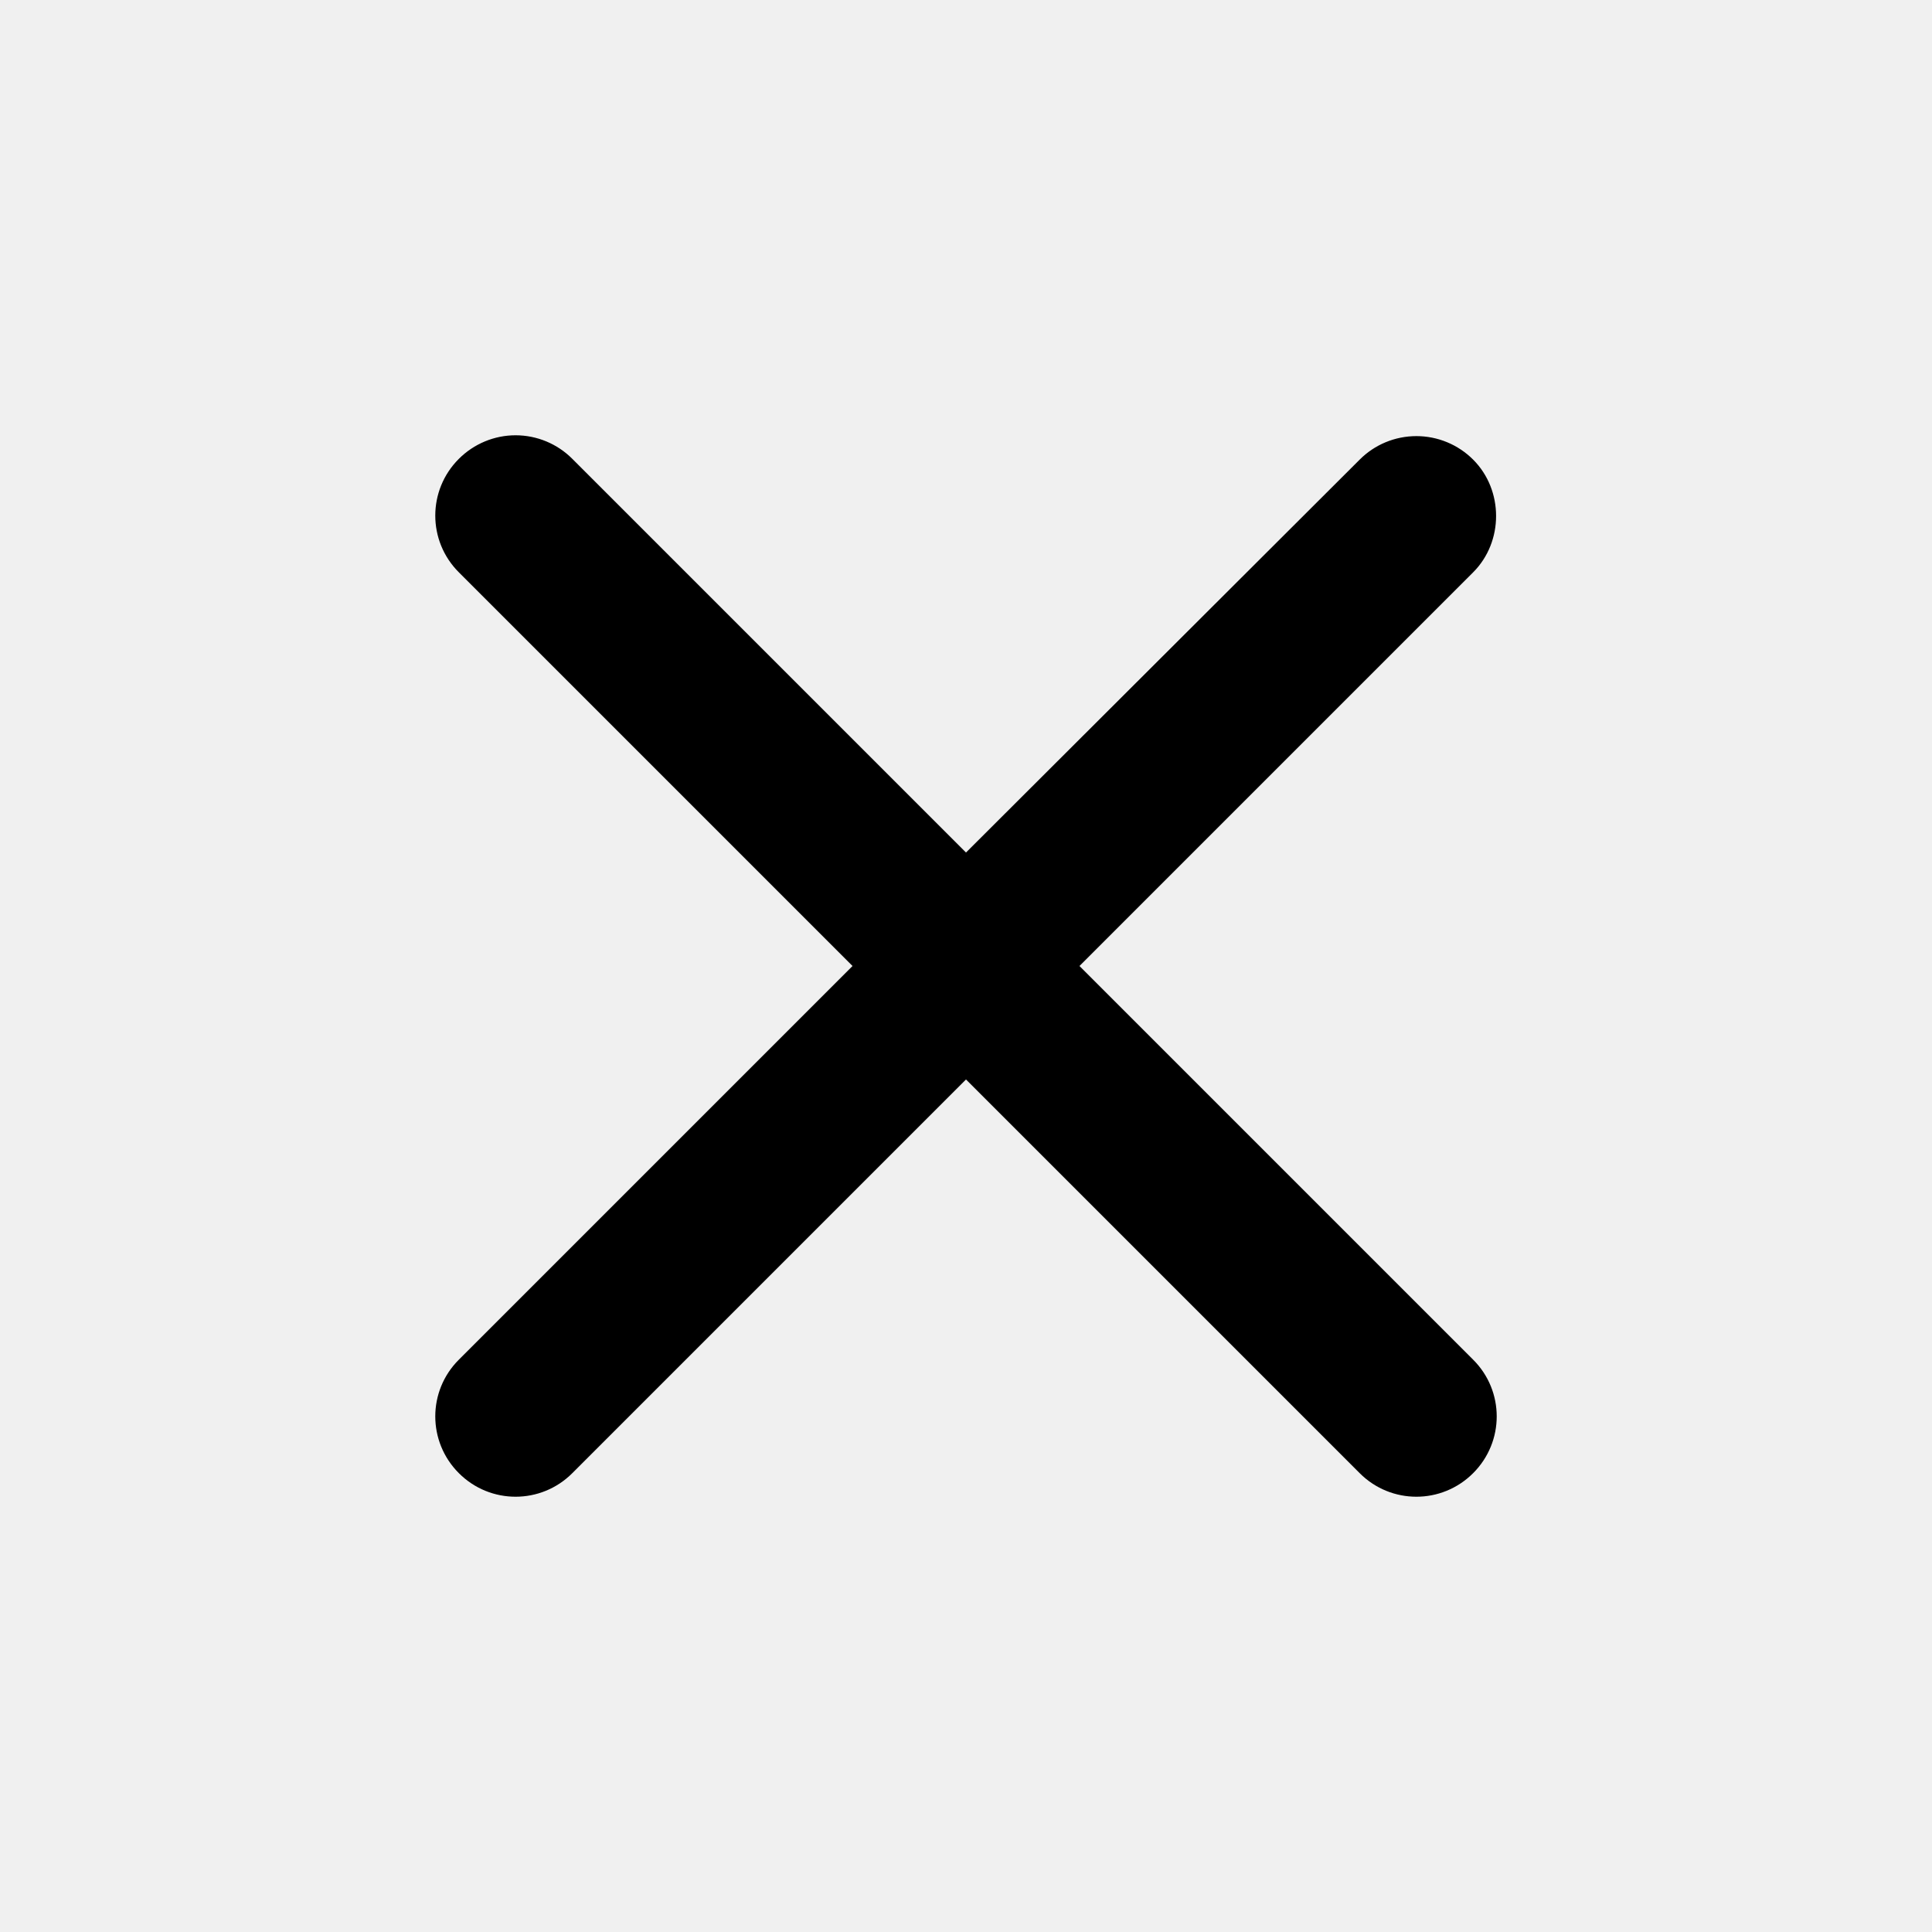
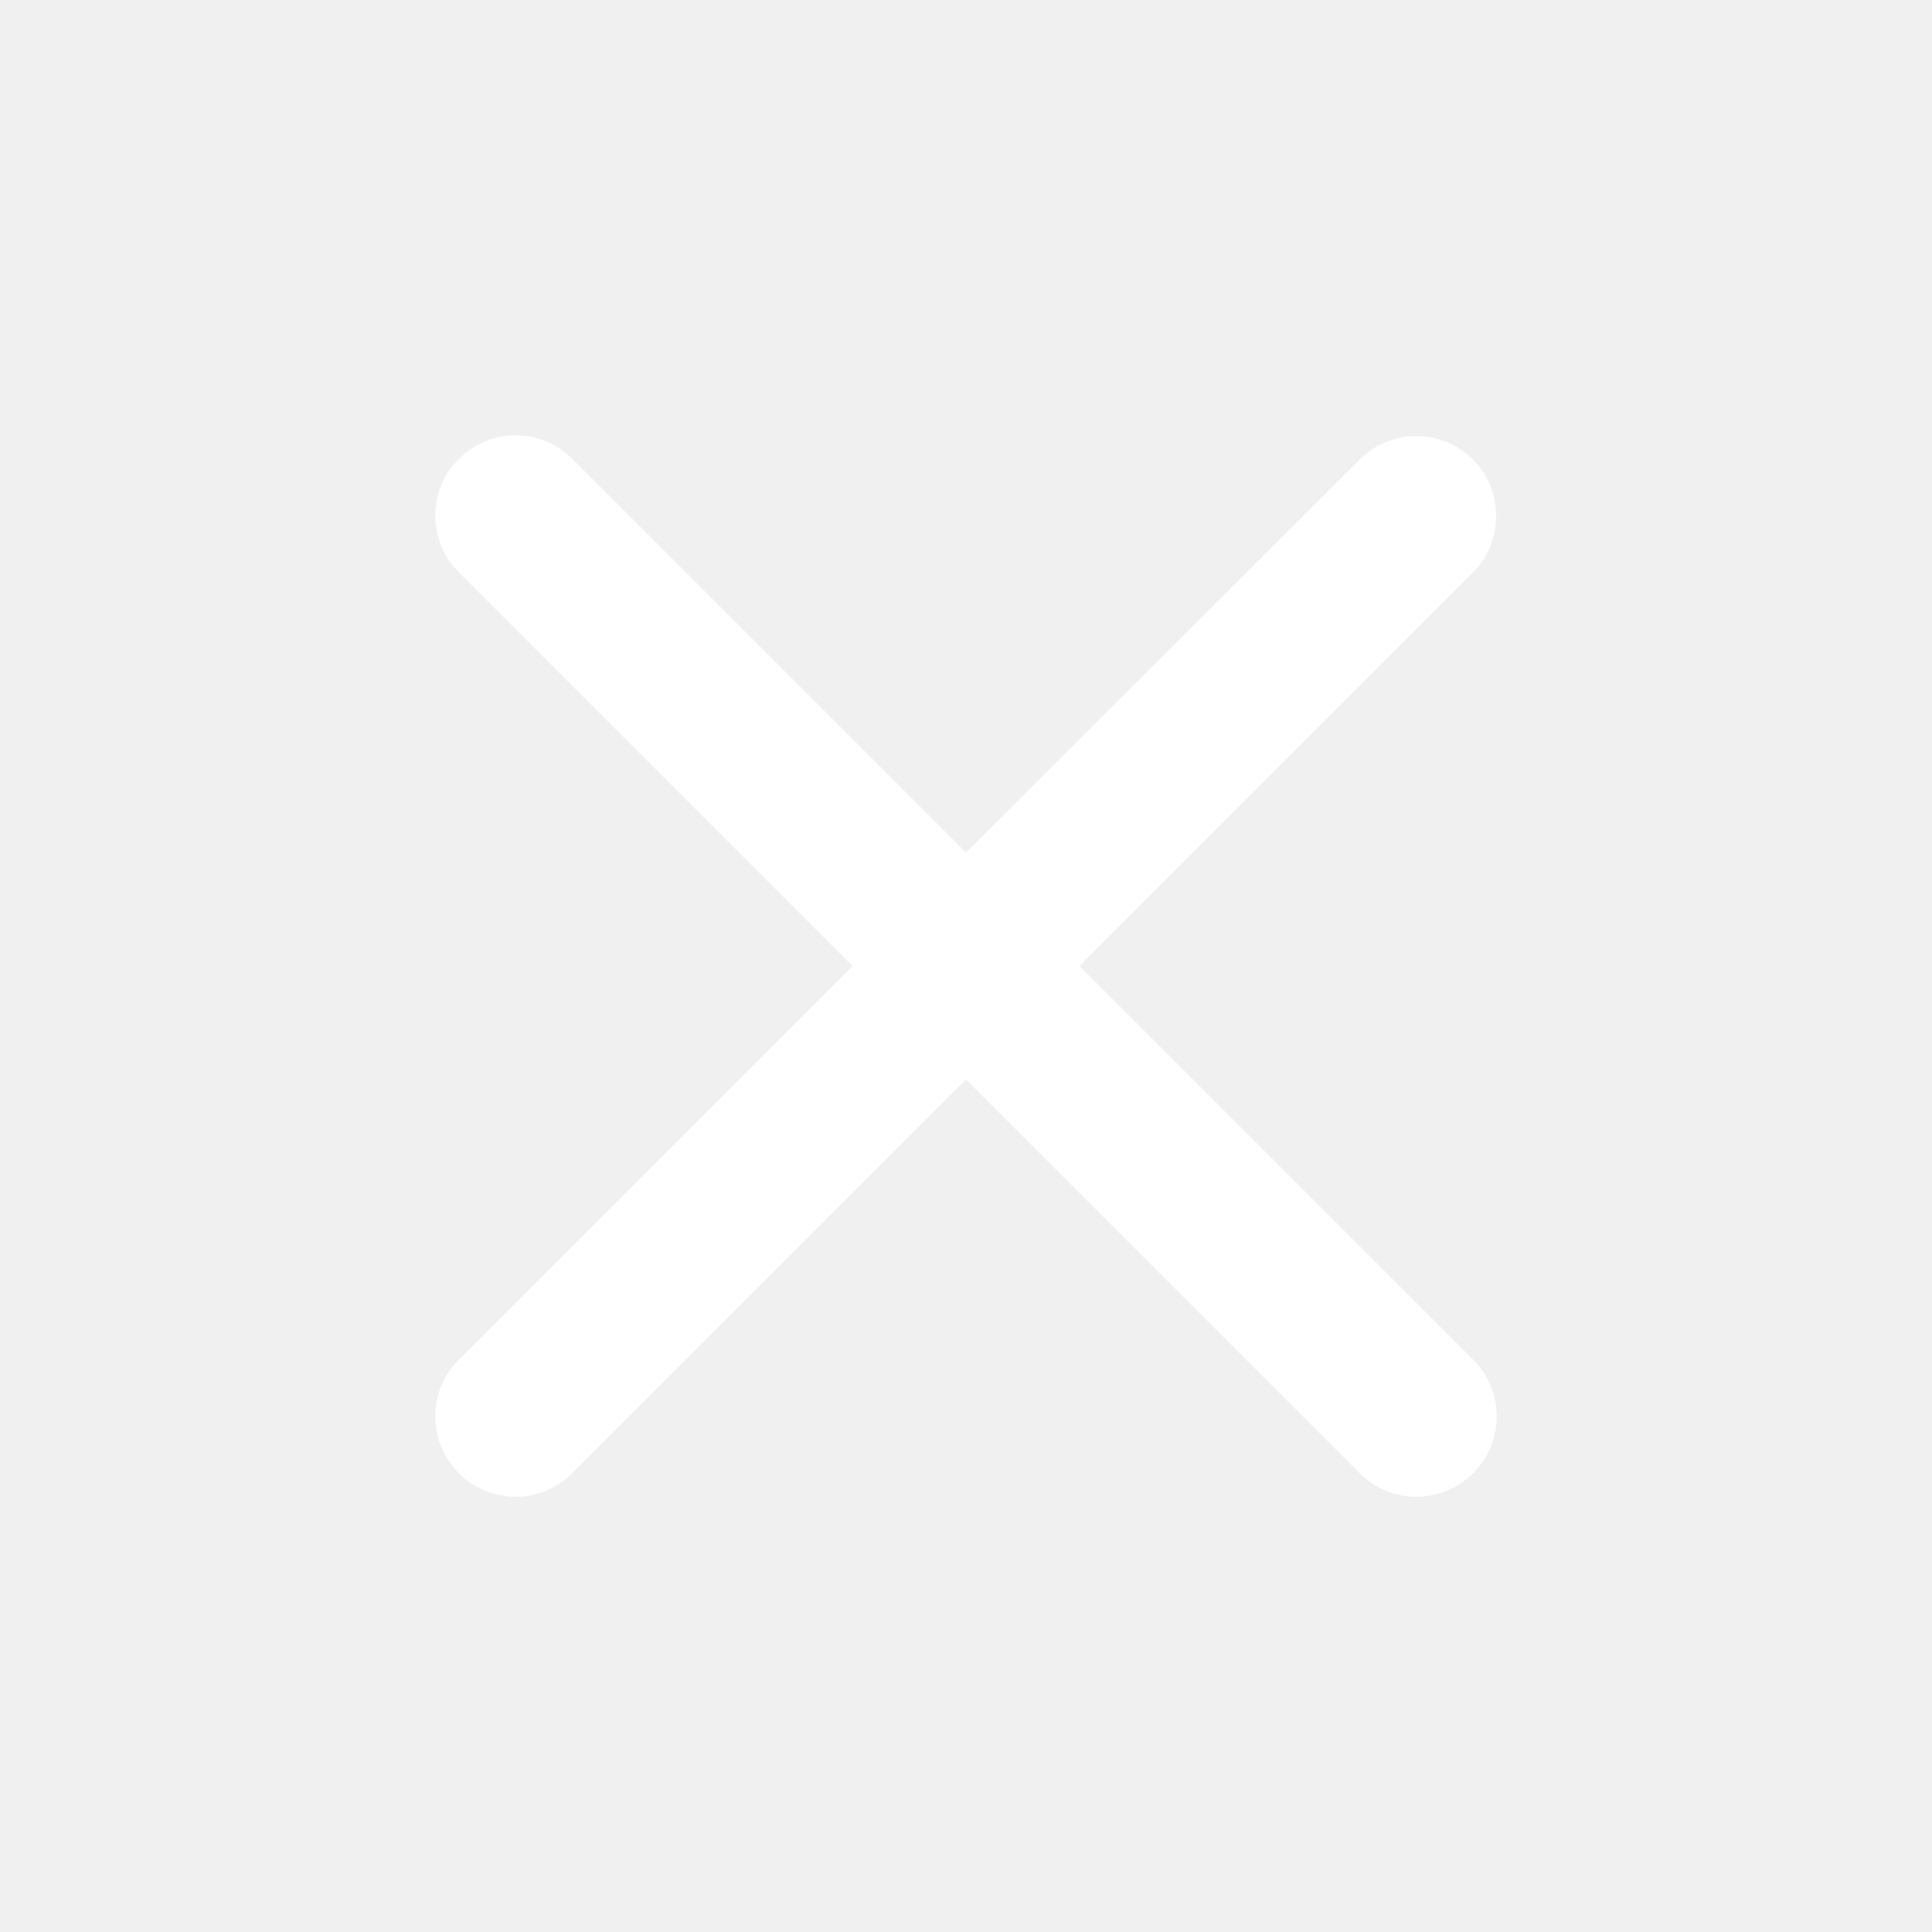
<svg xmlns="http://www.w3.org/2000/svg" width="30" height="30" viewBox="0 0 30 30" fill="none">
  <g id="close_24px">
-     <path id="icon/navigation/close_24px" d="M22.875 7.137C22.641 6.903 22.324 6.772 21.994 6.772C21.663 6.772 21.346 6.903 21.113 7.137L15 13.238L8.887 7.125C8.654 6.891 8.337 6.759 8.006 6.759C7.676 6.759 7.359 6.891 7.125 7.125C6.637 7.612 6.637 8.4 7.125 8.887L13.238 15L7.125 21.113C6.637 21.6 6.637 22.387 7.125 22.875C7.612 23.363 8.4 23.363 8.887 22.875L15 16.762L21.113 22.875C21.6 23.363 22.387 23.363 22.875 22.875C23.363 22.387 23.363 21.6 22.875 21.113L16.762 15L22.875 8.887C23.35 8.412 23.35 7.612 22.875 7.137Z" fill="black" />
+     <path id="icon/navigation/close_24px" d="M22.875 7.137C22.641 6.903 22.324 6.772 21.994 6.772C21.663 6.772 21.346 6.903 21.113 7.137L15 13.238L8.887 7.125C8.654 6.891 8.337 6.759 8.006 6.759C7.676 6.759 7.359 6.891 7.125 7.125C6.637 7.612 6.637 8.4 7.125 8.887L13.238 15L7.125 21.113C6.637 21.6 6.637 22.387 7.125 22.875C7.612 23.363 8.4 23.363 8.887 22.875L15 16.762L21.113 22.875C21.6 23.363 22.387 23.363 22.875 22.875C23.363 22.387 23.363 21.6 22.875 21.113L16.762 15L22.875 8.887C23.35 8.412 23.35 7.612 22.875 7.137Z" fill="white" />
  </g>
</svg>
